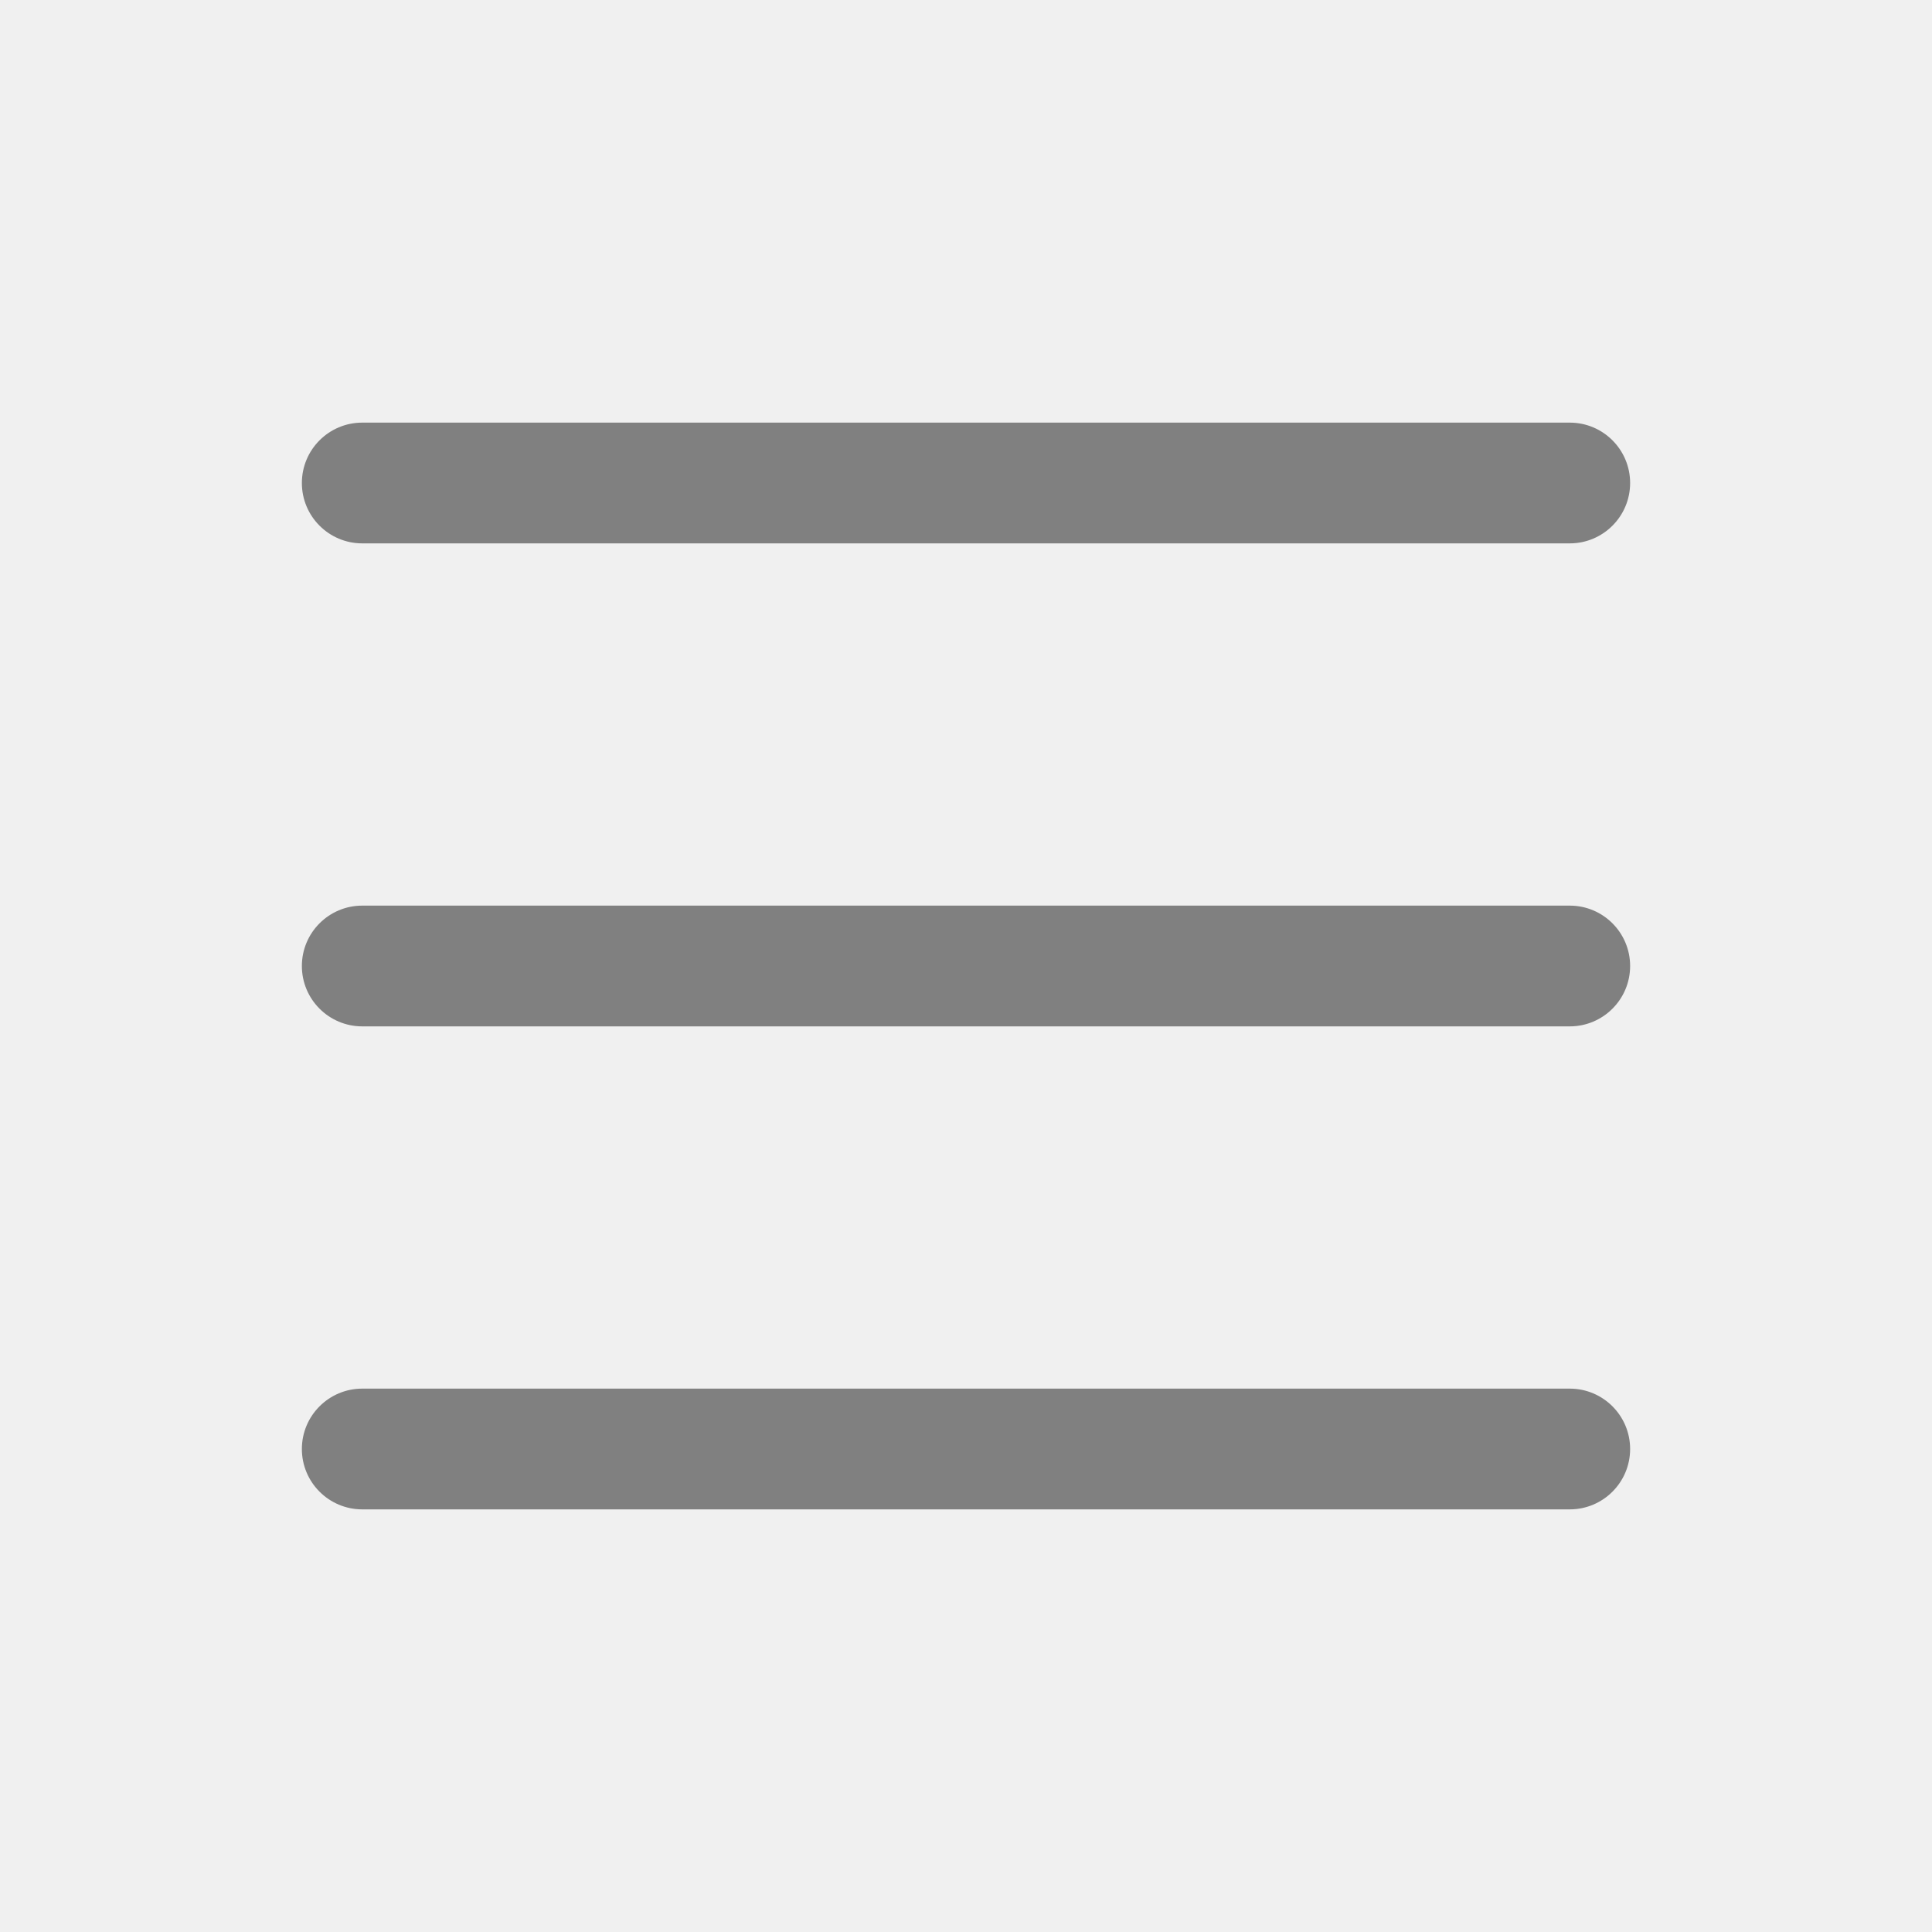
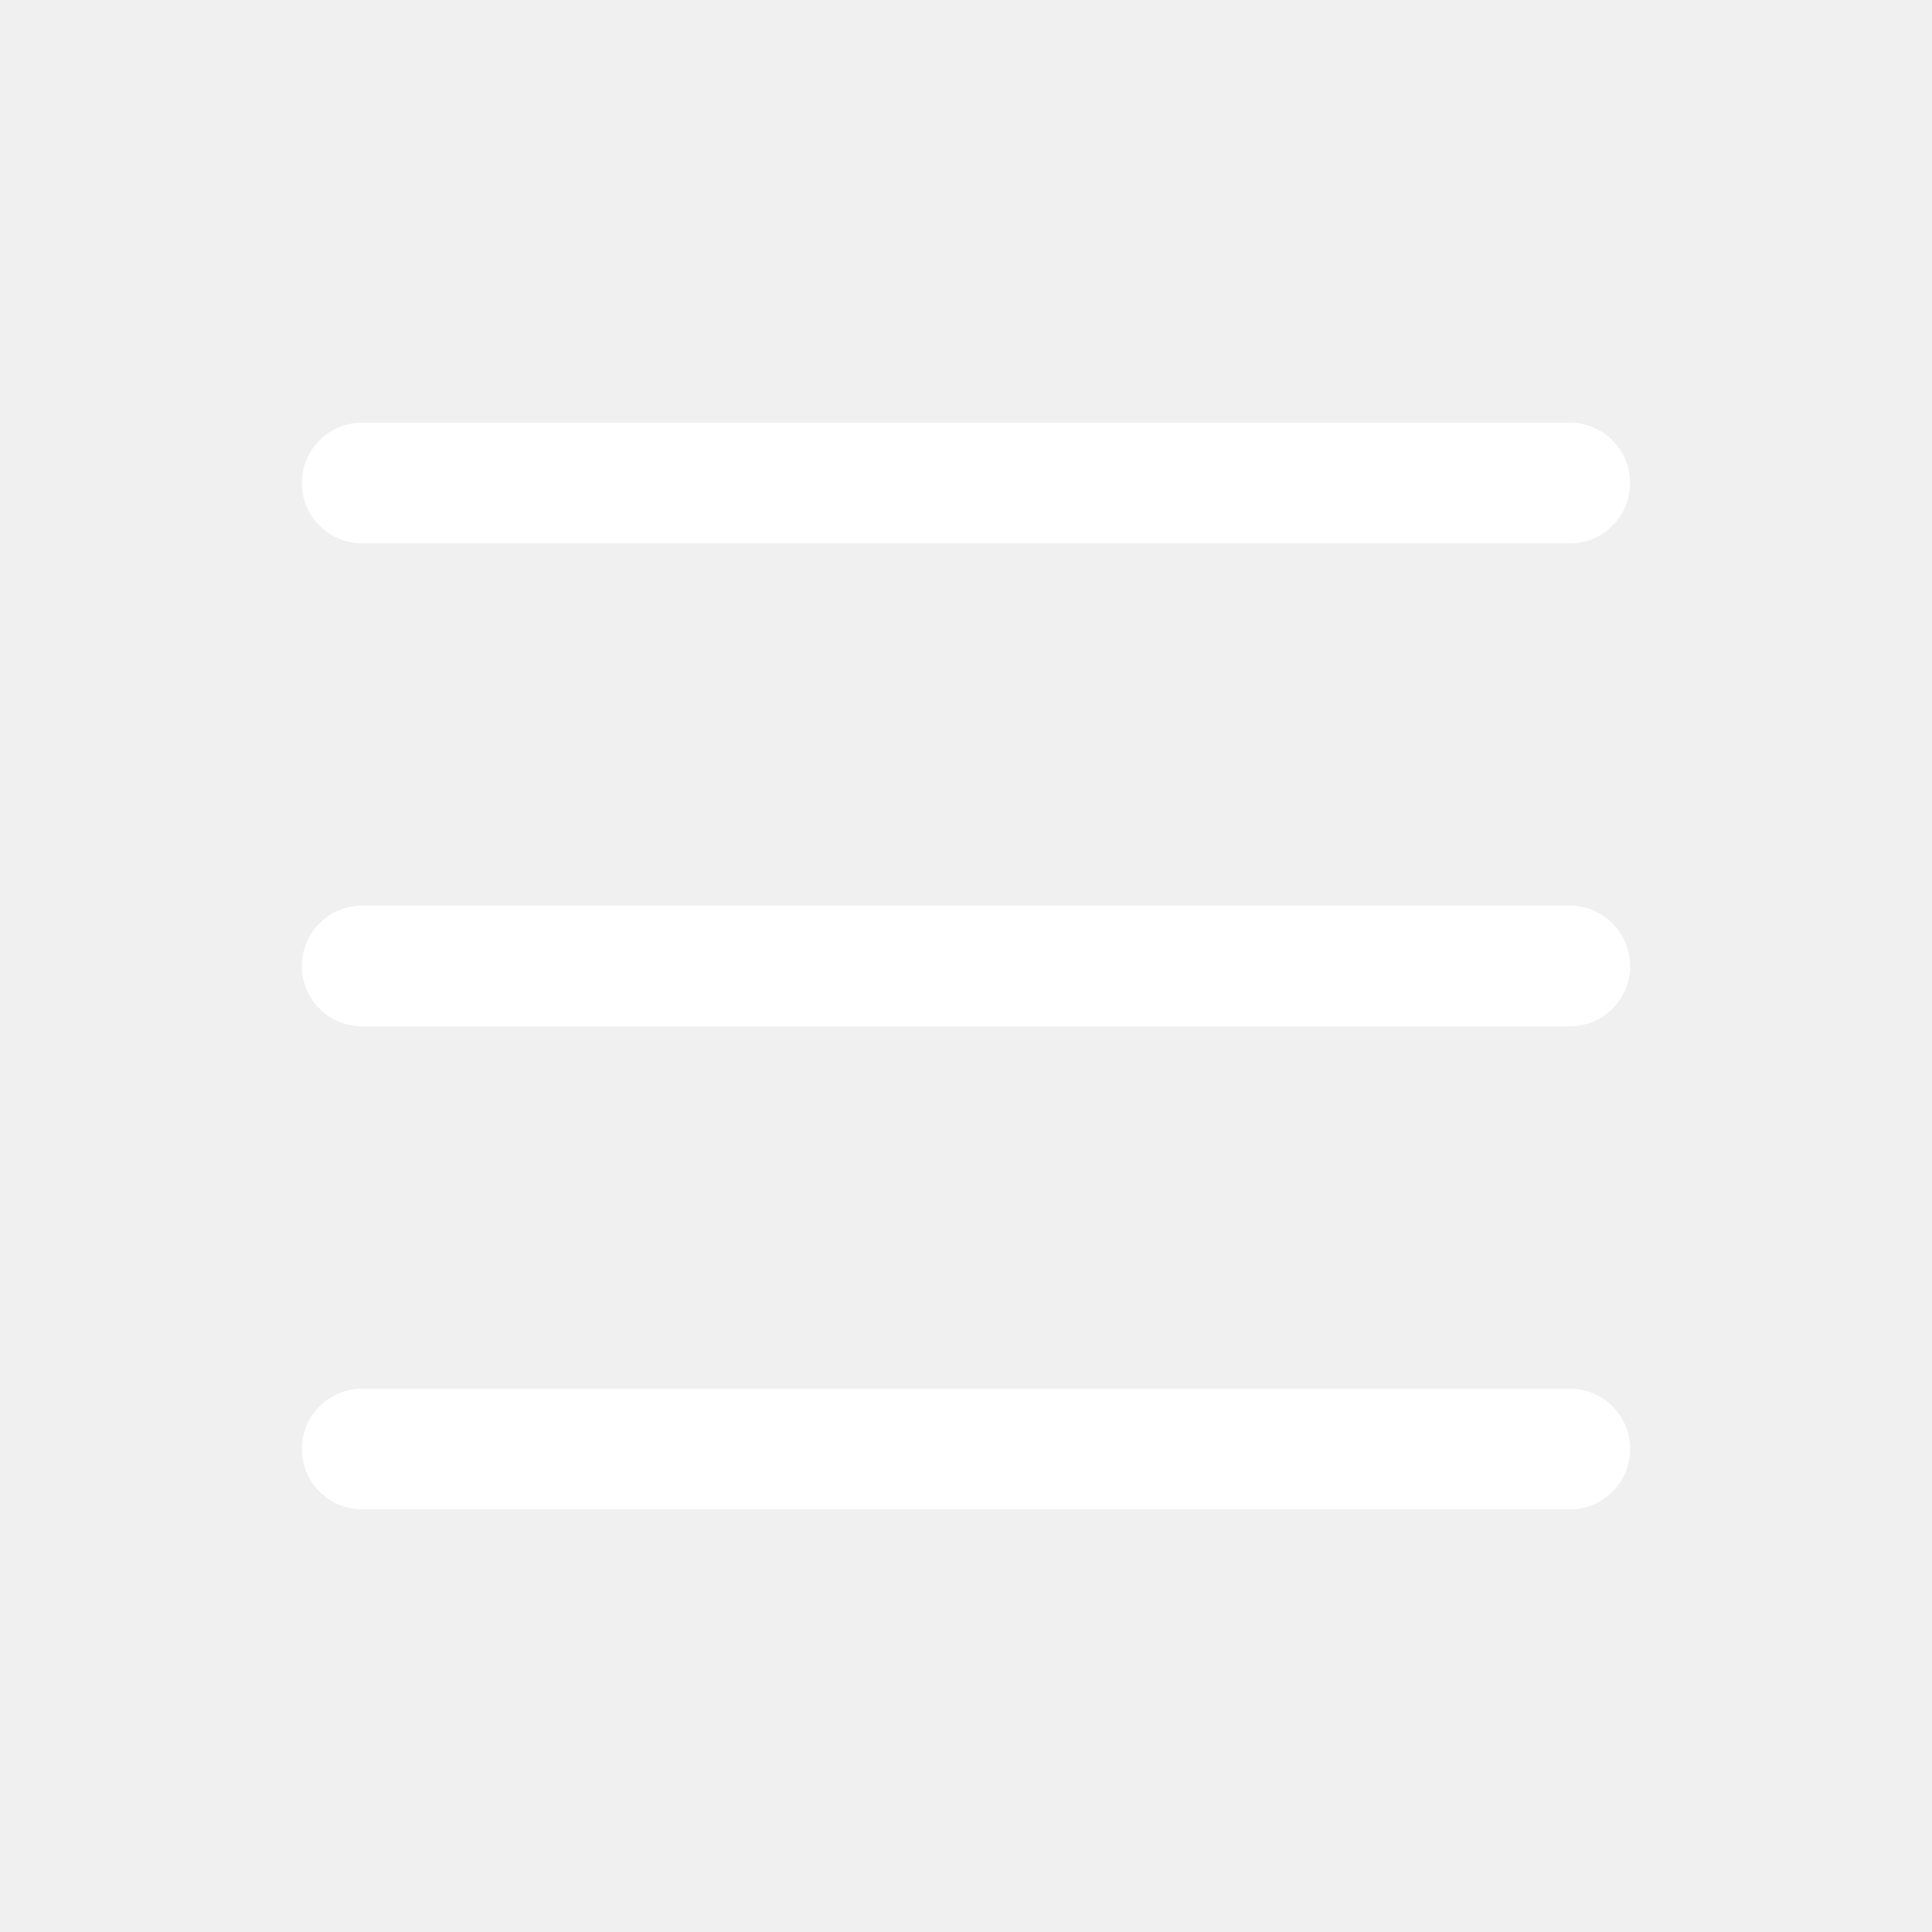
- <svg xmlns="http://www.w3.org/2000/svg" width="32" height="32" fill="gray" class="bi bi-list" viewBox="0 0 16 16">
+ <svg xmlns="http://www.w3.org/2000/svg" width="32" height="32" fill="white" class="bi bi-list" viewBox="0 0 16 16">
  <path fill-rule="evenodd" d="M2.5 12a.5.5 0 0 1 .5-.5h10a.5.5 0 0 1 0 1H3a.5.5 0 0 1-.5-.5zm0-4a.5.5 0 0 1 .5-.5h10a.5.5 0 0 1 0 1H3a.5.5 0 0 1-.5-.5zm0-4a.5.5 0 0 1 .5-.5h10a.5.5 0 0 1 0 1H3a.5.5 0 0 1-.5-.5z" />
</svg>
